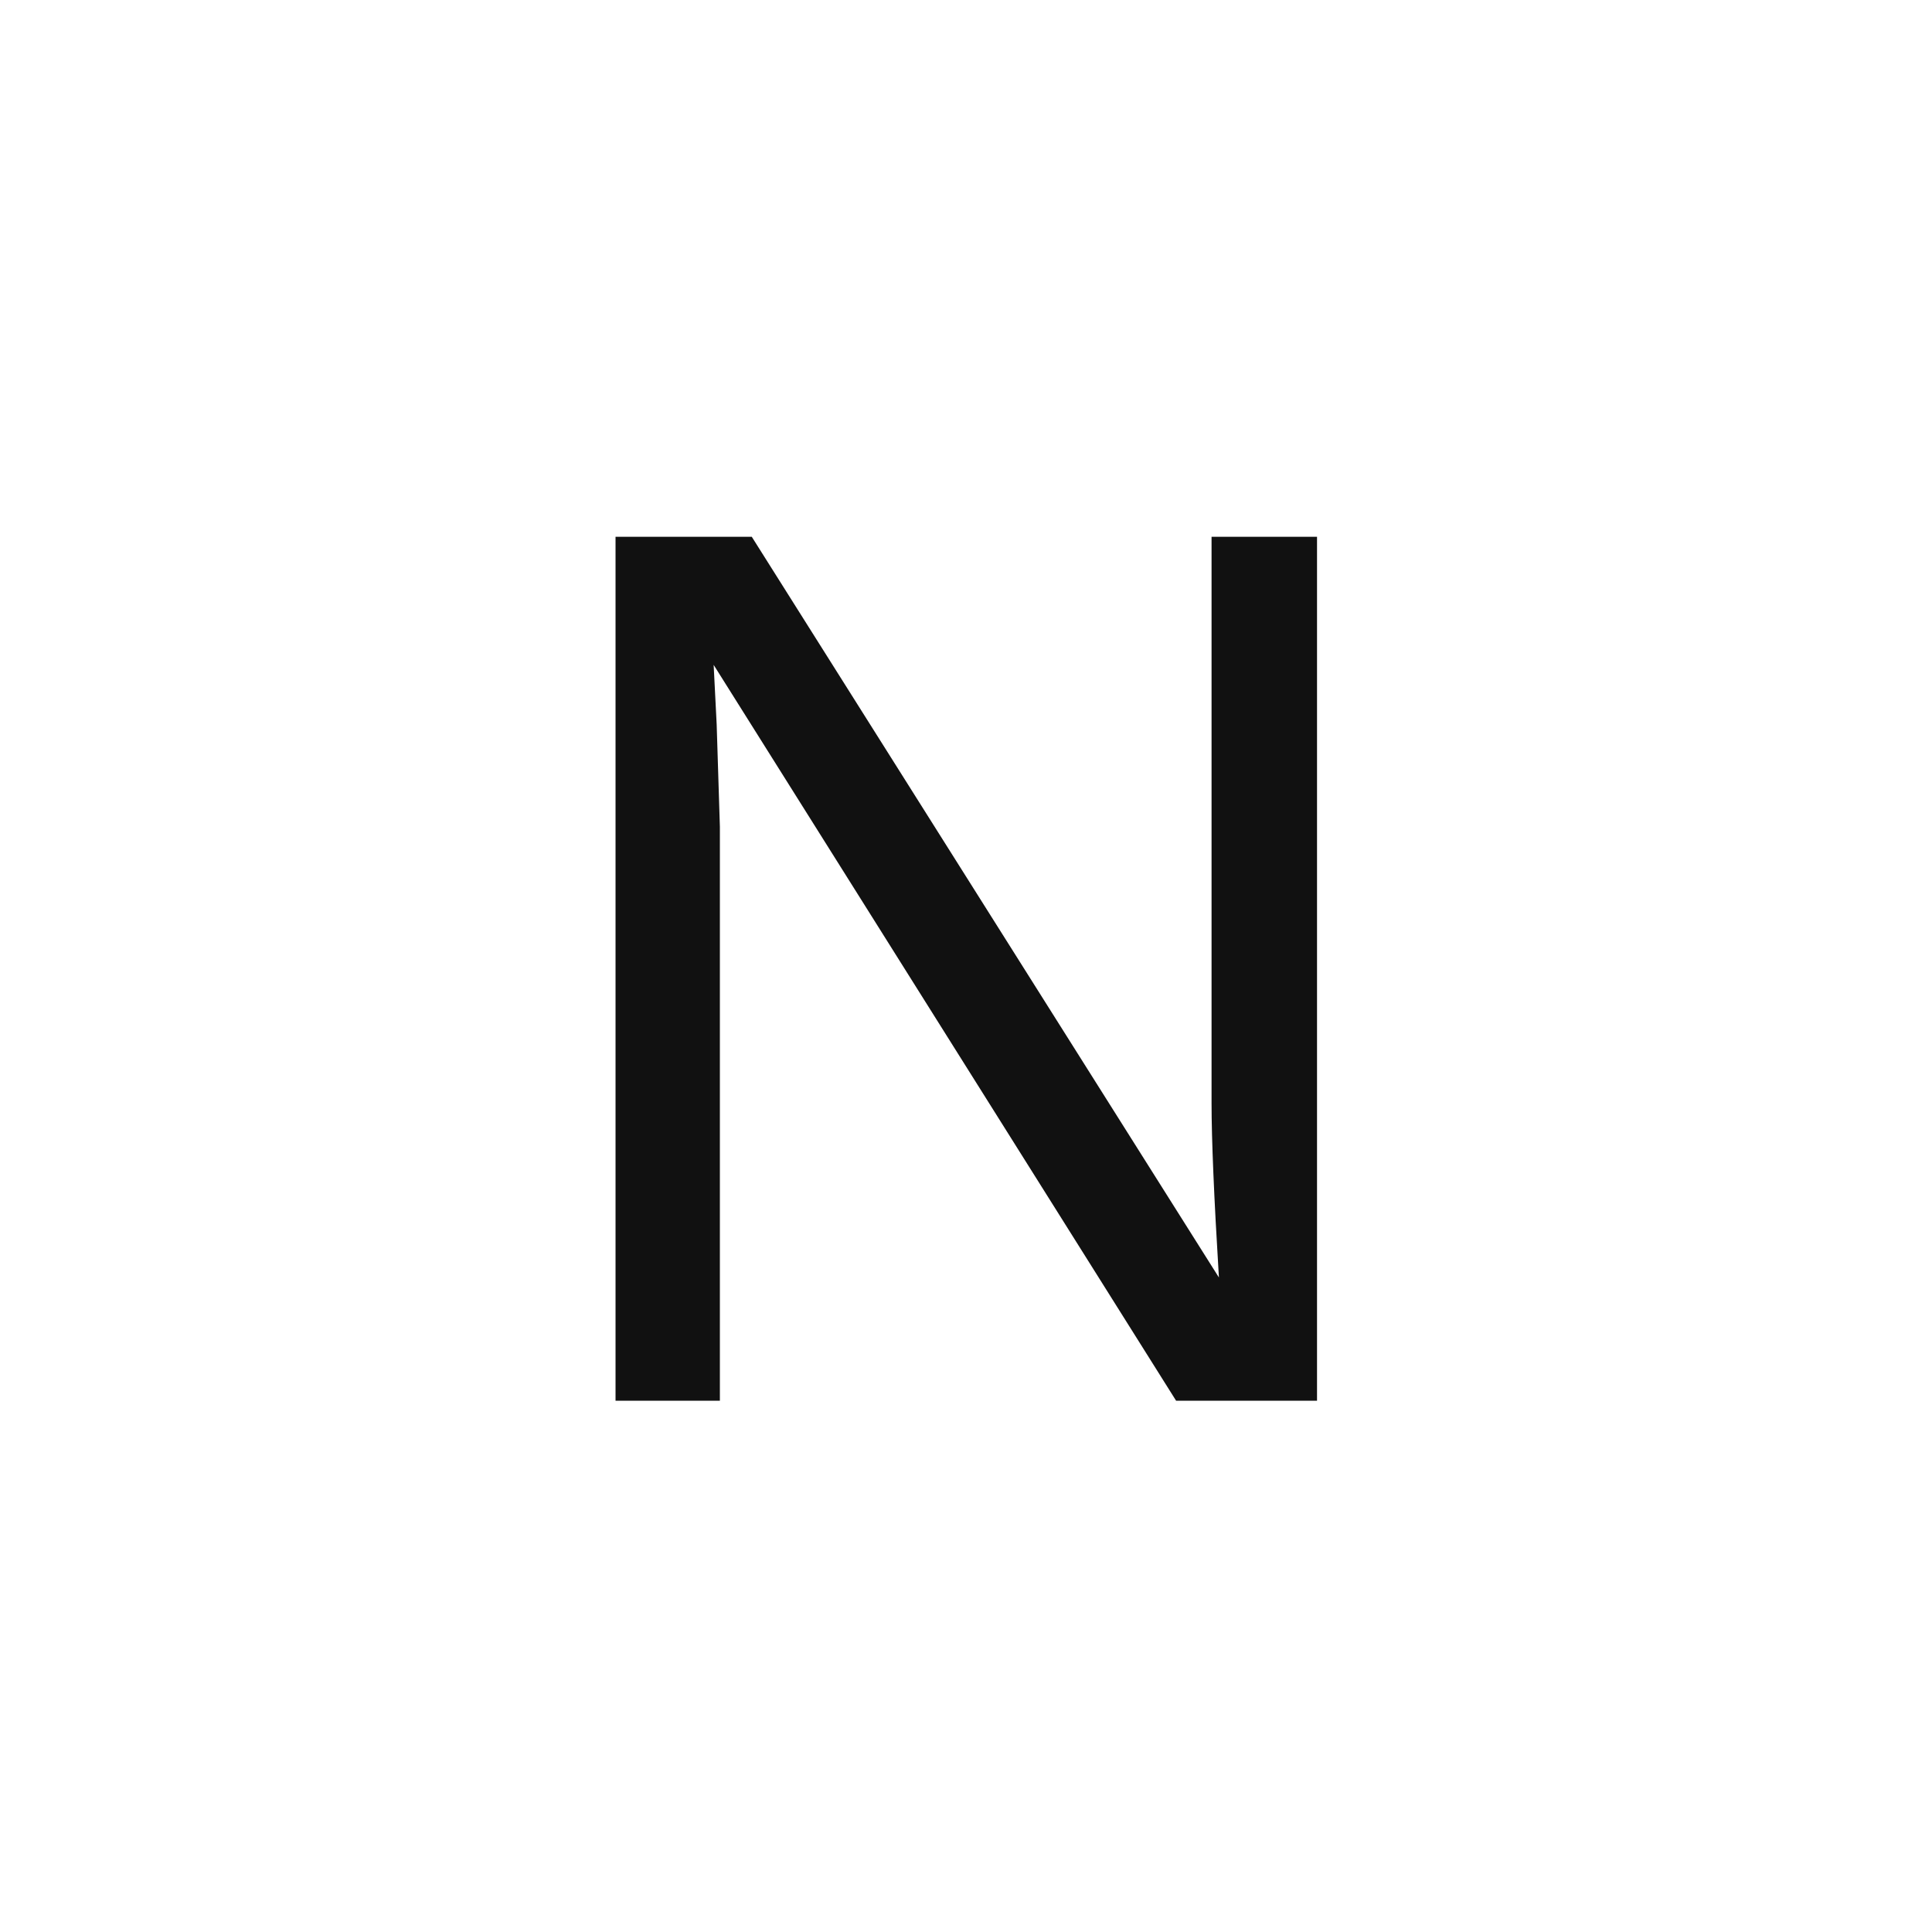
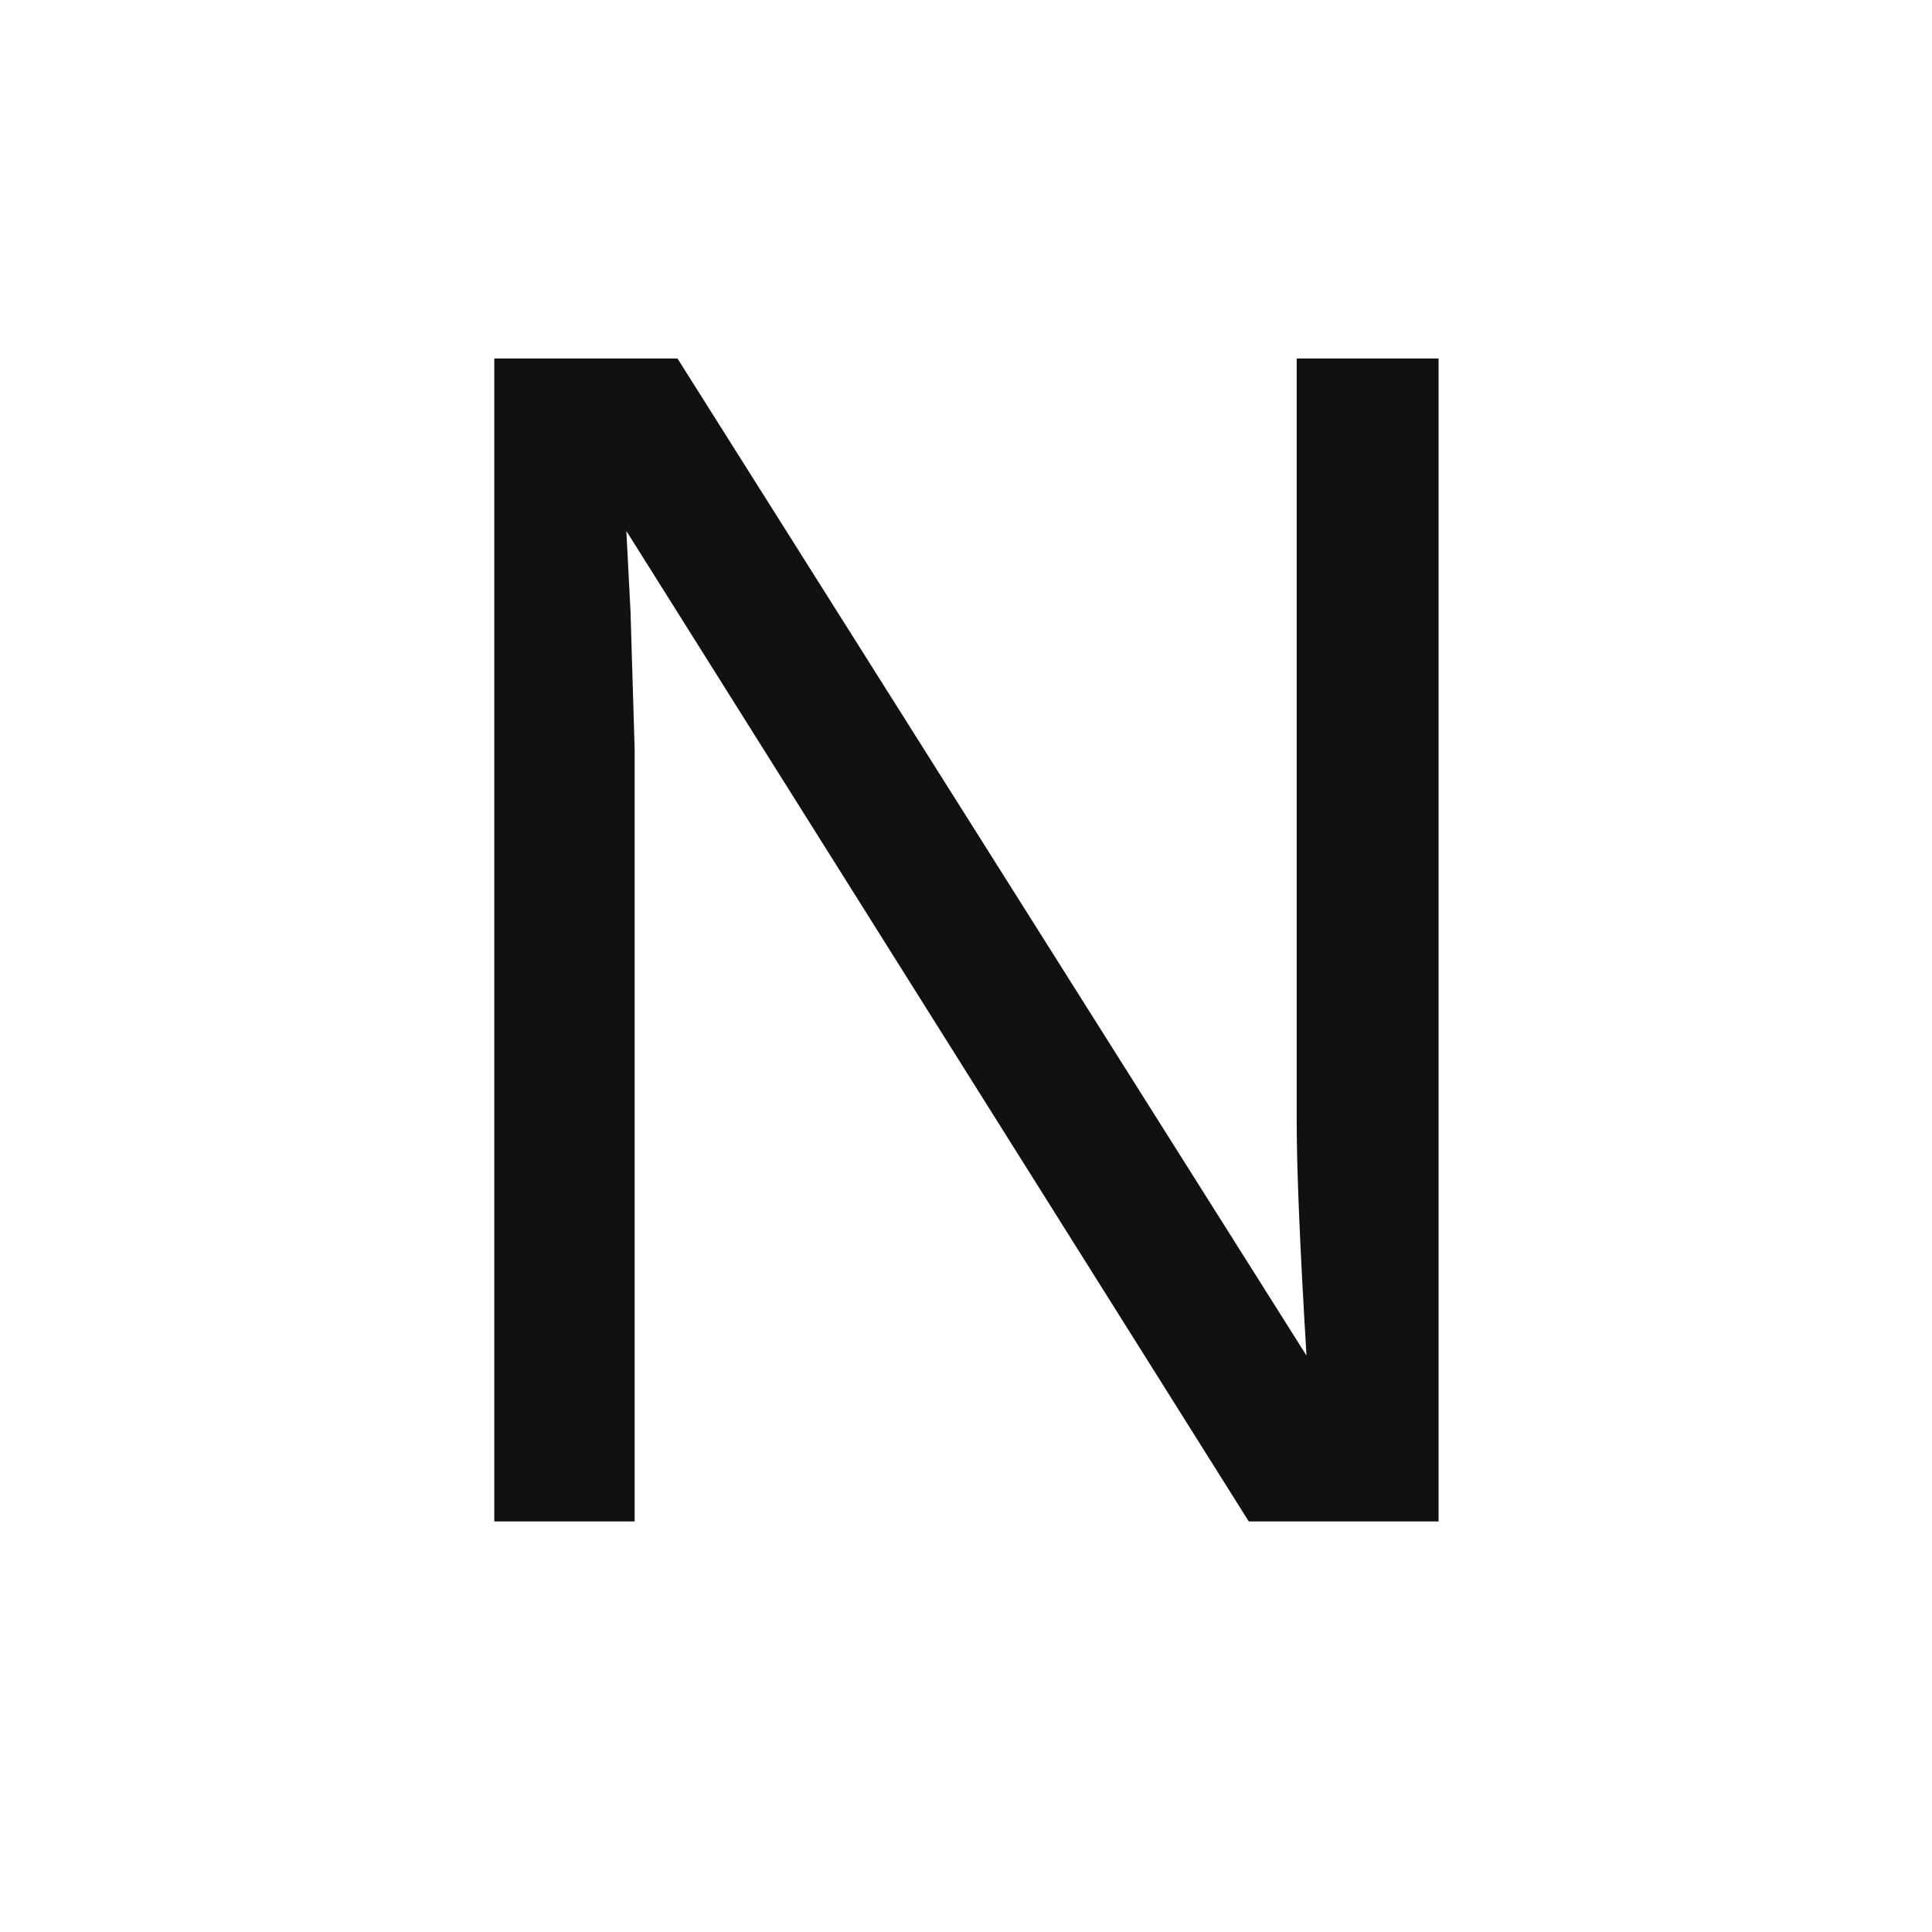
<svg xmlns="http://www.w3.org/2000/svg" viewBox="0 0 160 160" role="img" aria-label="N">
  <rect width="160" height="160" fill="#ffffff" />
-   <text x="80" y="116" fill="#111111" font-family="Arial, sans-serif" font-size="104" text-anchor="middle">N</text>
+   <text x="80" y="126" fill="#111111" font-family="Arial, sans-serif" font-size="140" text-anchor="middle">N</text>
</svg>
